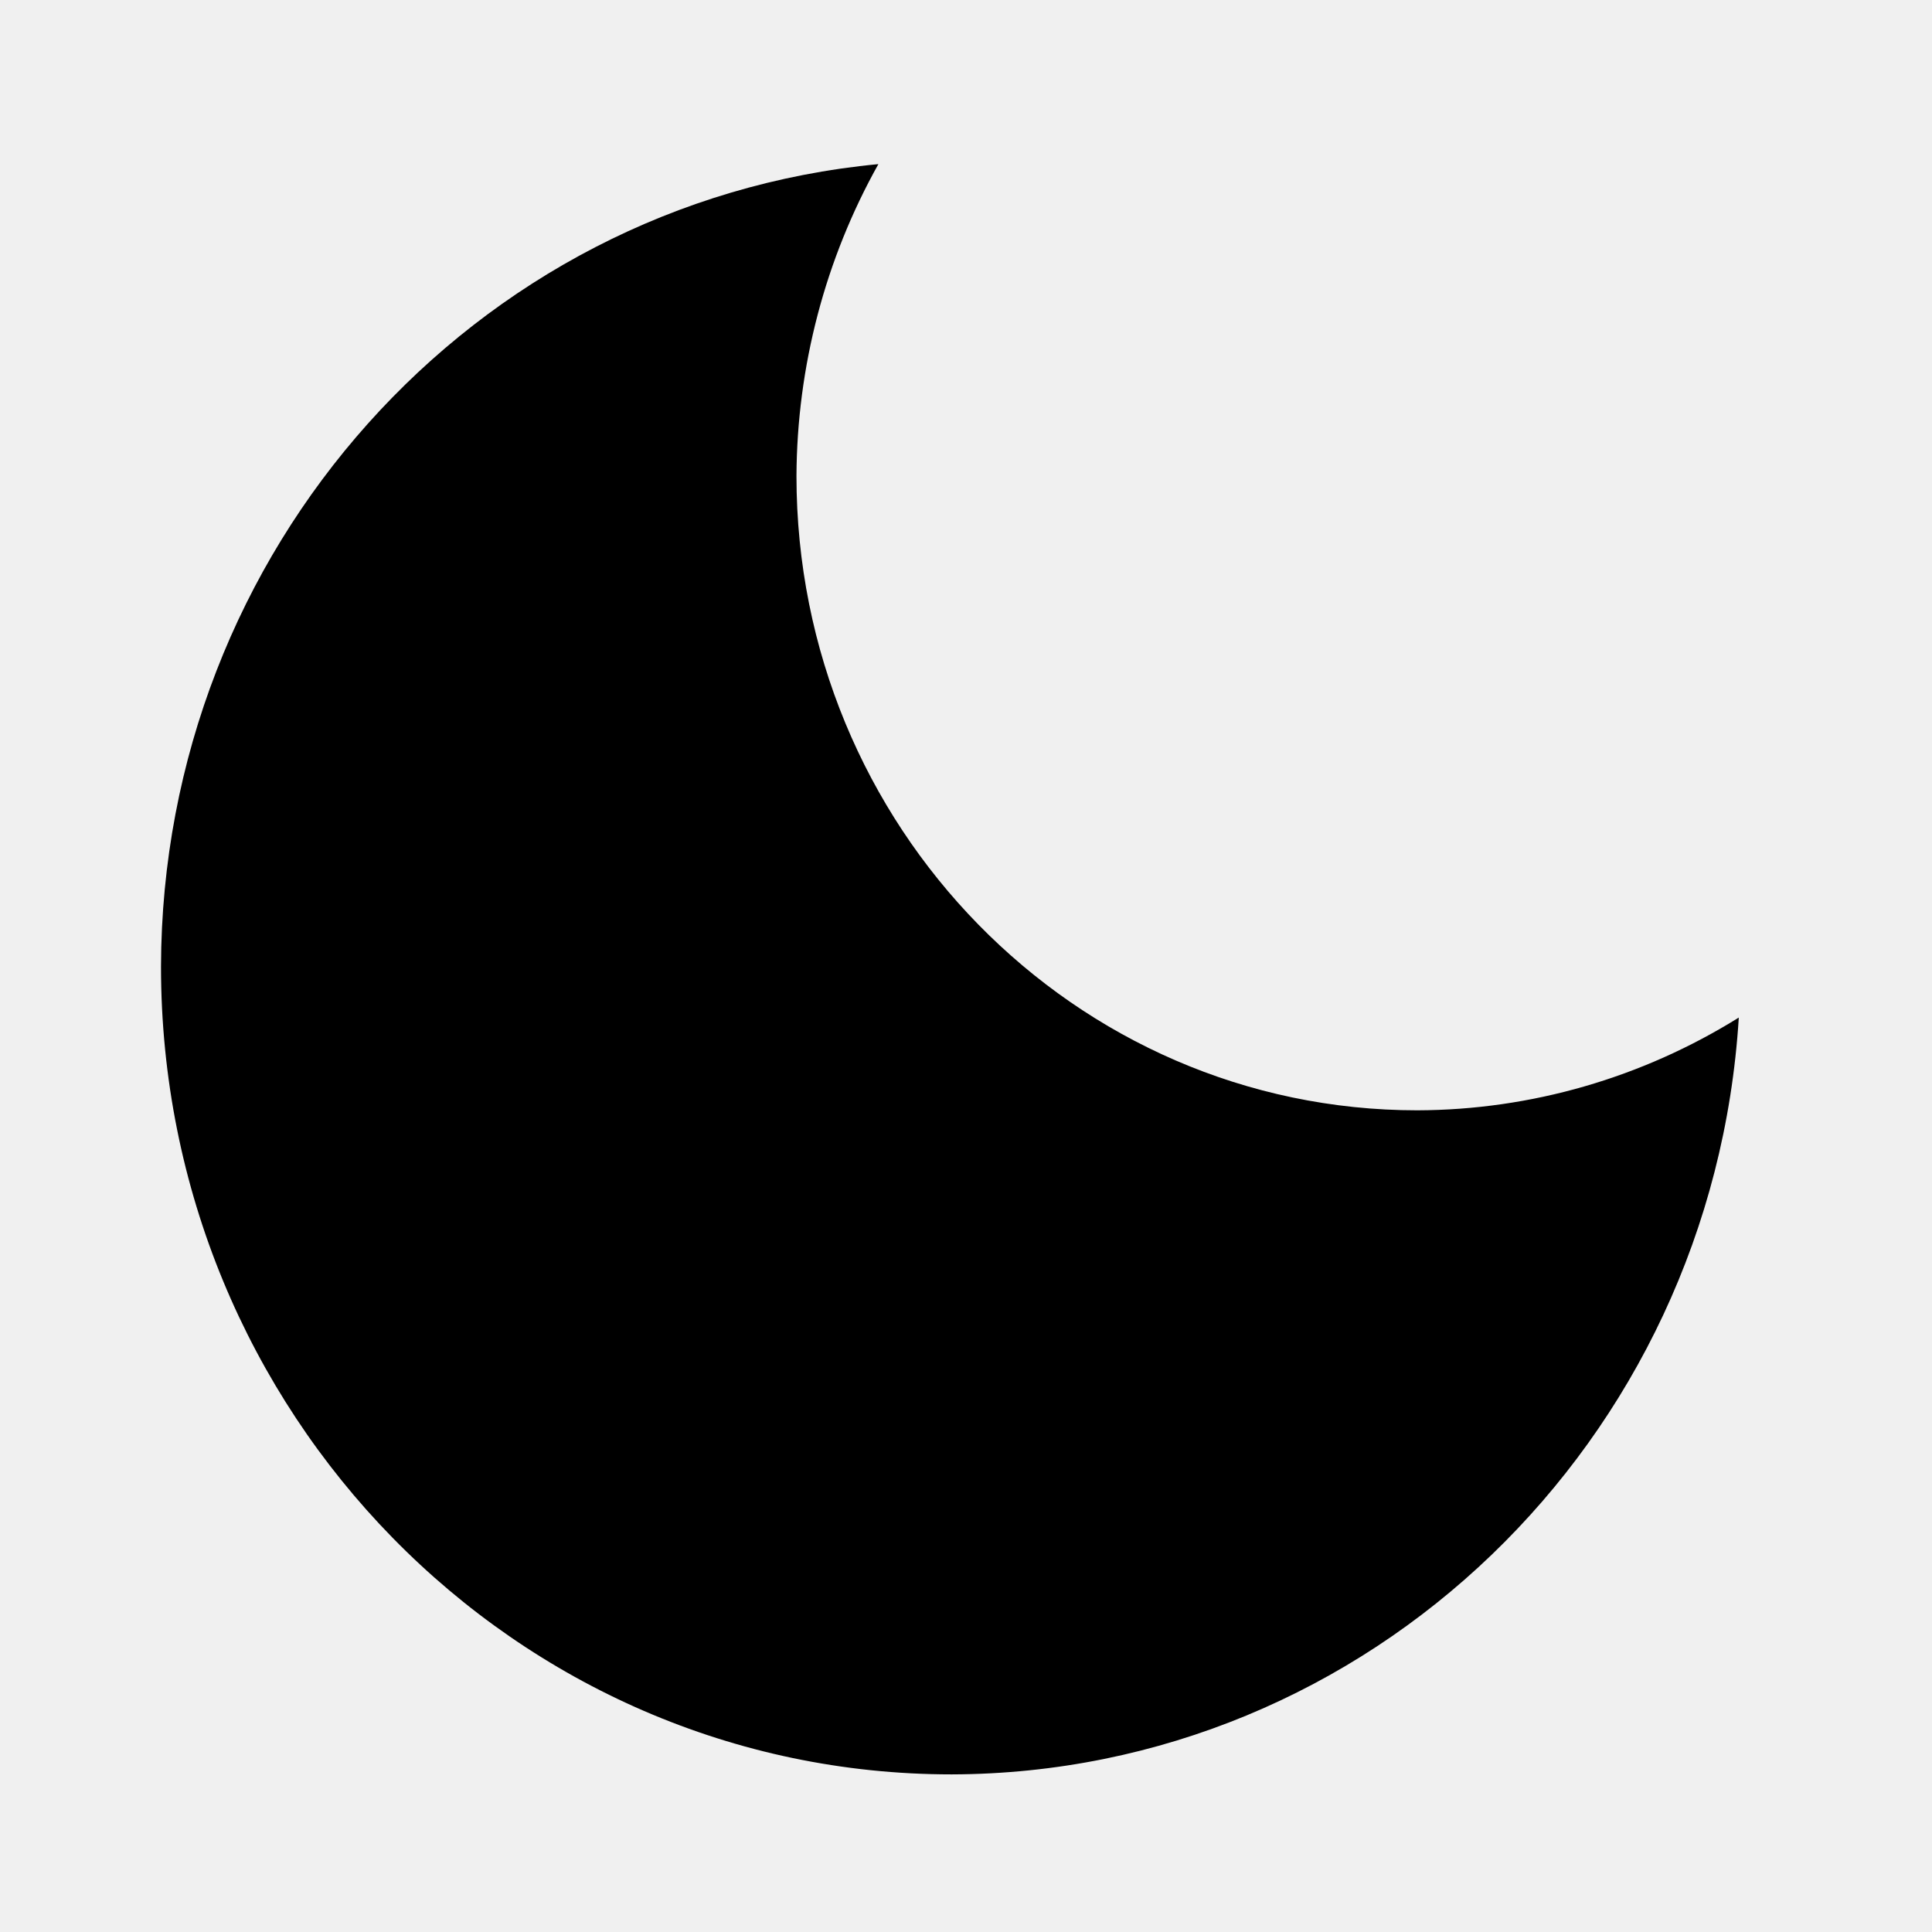
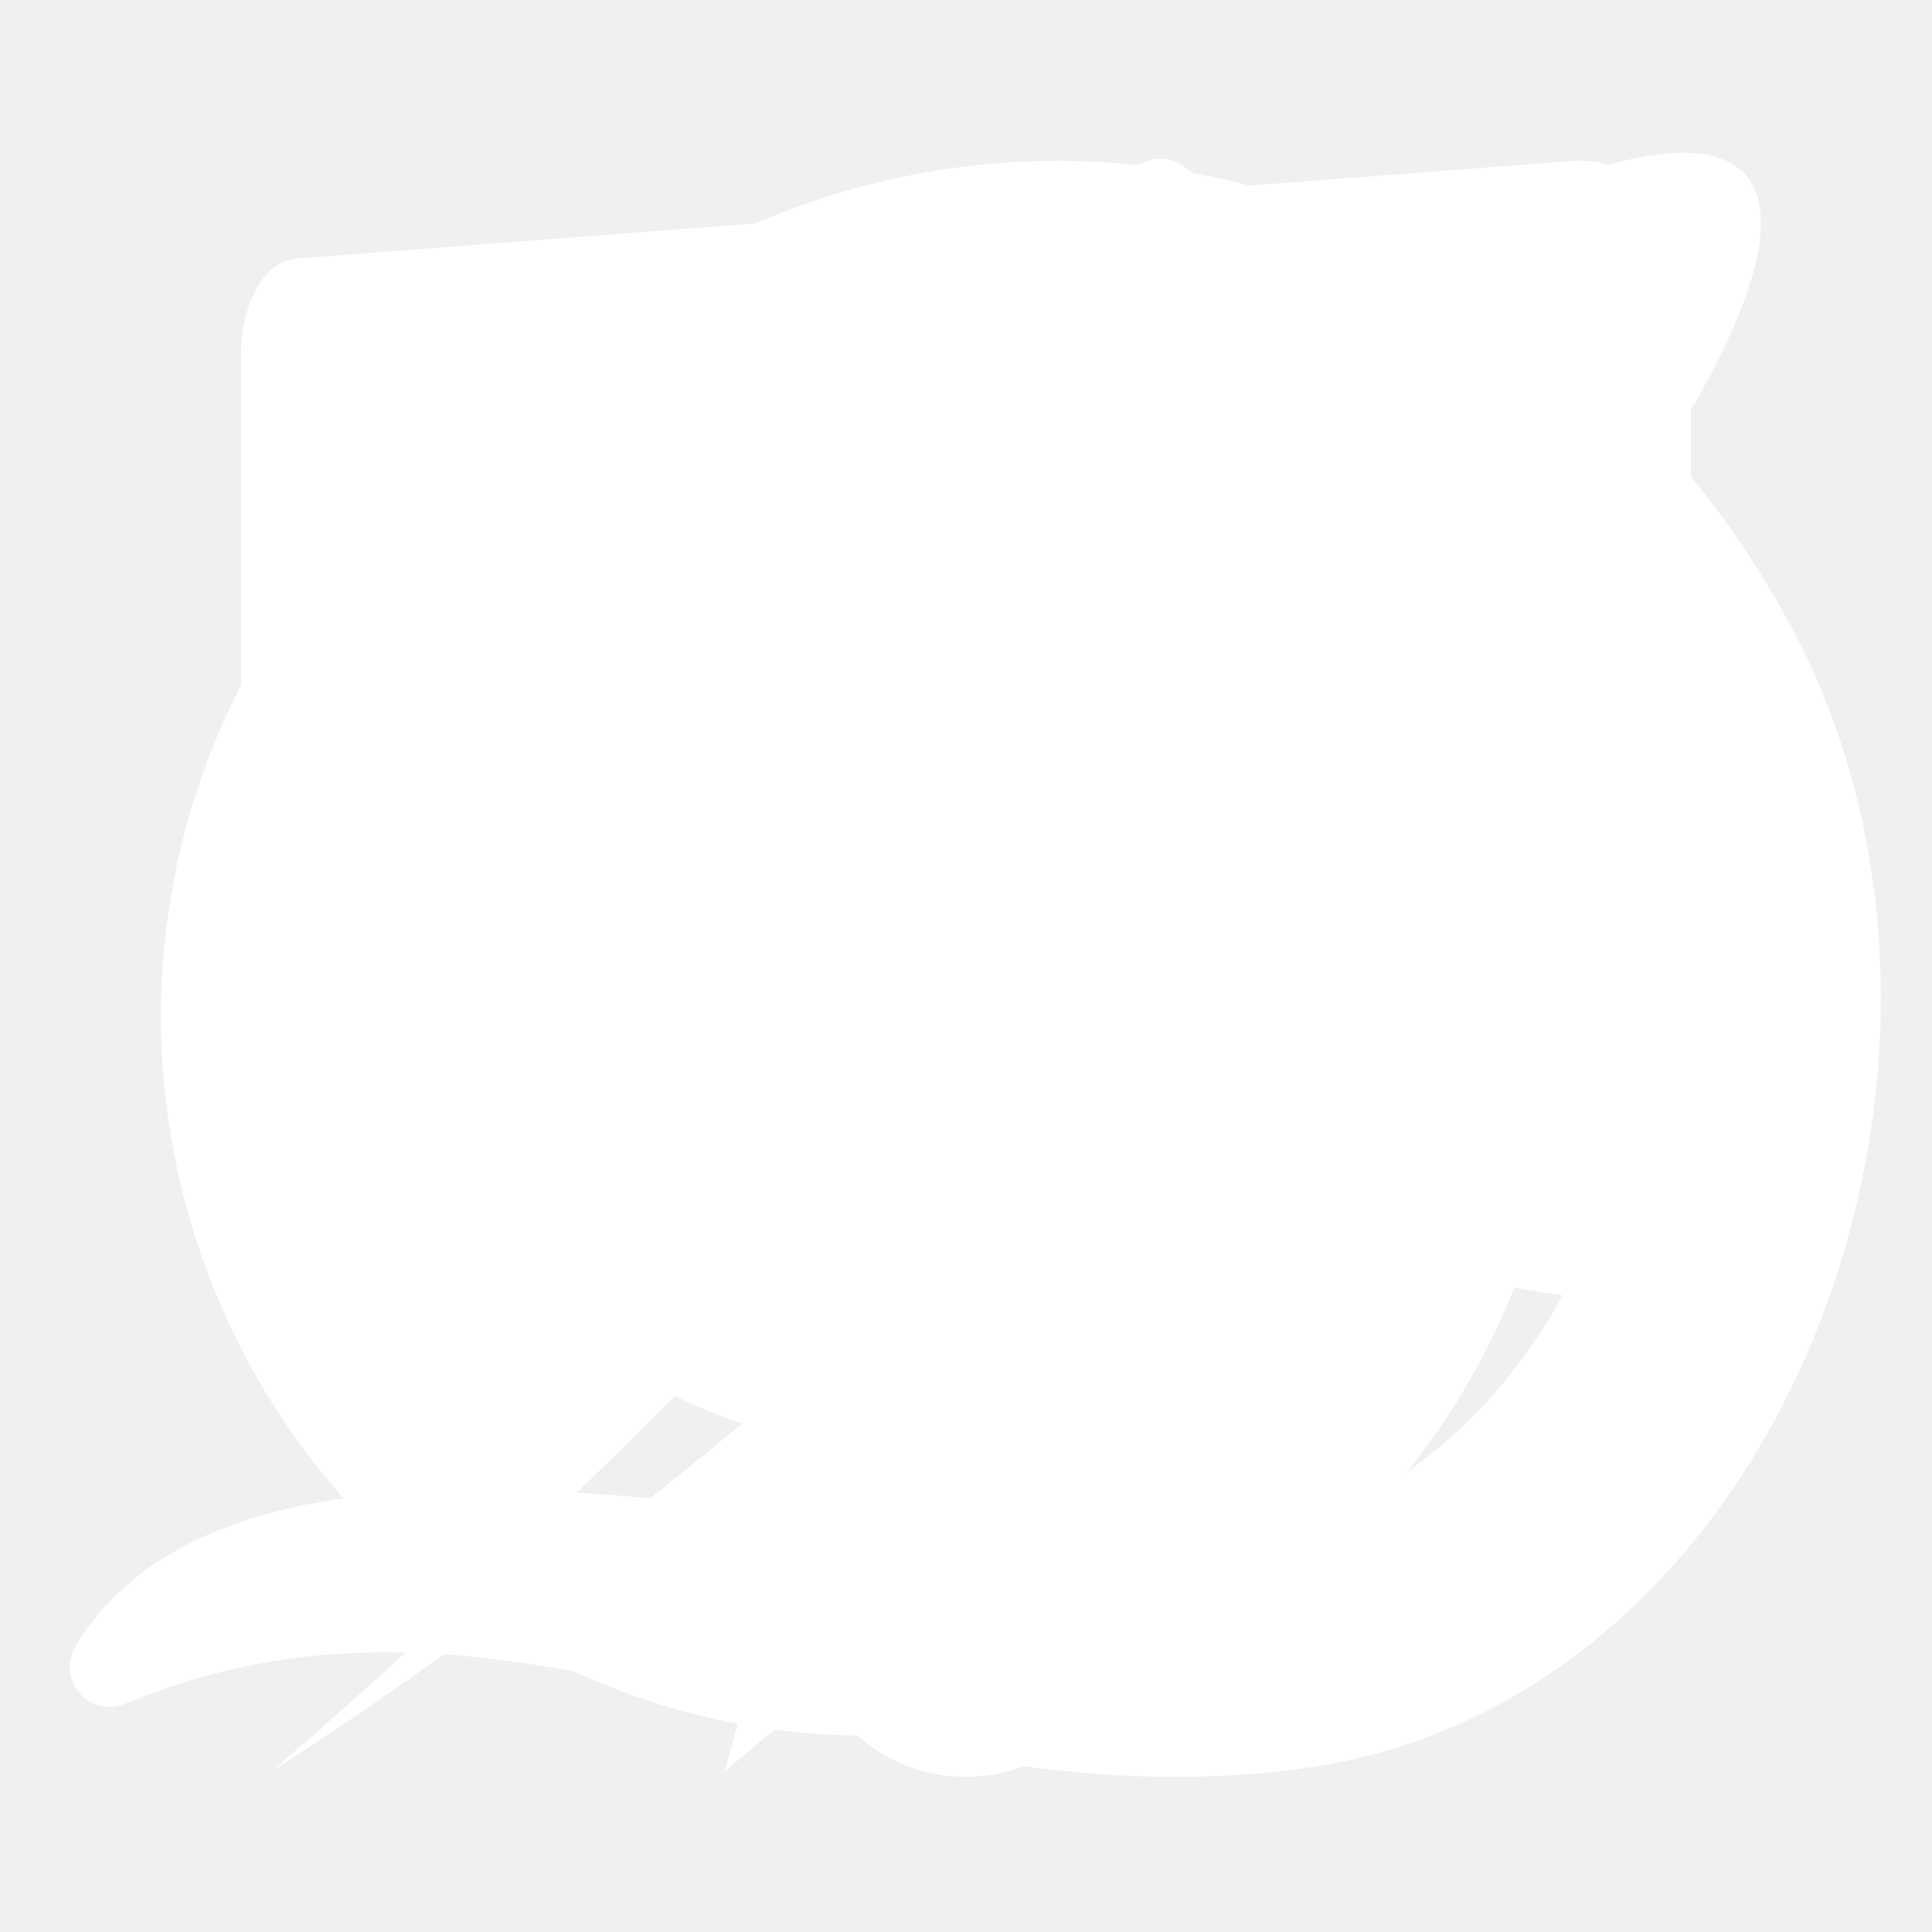
- <svg xmlns="http://www.w3.org/2000/svg" width="60mm" height="60mm" viewBox="0 0 60 60" version="1.1" id="svg1">
+ <svg xmlns="http://www.w3.org/2000/svg" xmlns:xlink="http://www.w3.org/1999/xlink" width="60mm" height="60mm" viewBox="0 0 60 60" version="1.1" id="svg1">
  <defs id="defs1" />
-   <g id="layer1" transform="translate(-40,-25)">
+   <g id="layer1" transform="translate(-40,-25)" style="display:inline">
    <rect style="display:none;fill:#000000;stroke-width:0.565;stroke-linejoin:round;stroke-miterlimit:3.9;paint-order:stroke markers fill" id="rect1" width="60" height="60" x="40" y="25" />
+     <path style="color:#000000;fill:#ffffff;fill-opacity:1;fill-rule:evenodd;stroke:none;stroke-width:2.349;stroke-dasharray:none;stroke-opacity:1" xlink:href="#path5" id="path6" d="m 72.9,29.996 c -3.191,-0.004 -6.436,0.627 -9.545,1.992 -10.613,4.661 -15.62,17.936 -11.518,27.209 3.995,9.032 15.664,13.84 25.154,9.465 7.804,-3.598 12.008,-12.92 7.975,-20.842 -3.276,-6.434 -11.132,-8.965 -18.029,-5.623 -3.298,1.598 -5.333,4.203 -5.875,7.051 -0.542,2.848 0.428,5.867 2.723,8.191 1.548,1.568 3.68,2 5.611,1.762 1.931,-0.239 3.74,-1.089 5.047,-2.289 a 1.239,1.239 0 0 0 -1.113,-2.119 c -1.979,0.453 -3.148,0.208 -3.896,-0.156 -0.721,-0.351 -1.081,-0.844 -1.326,-1.236 -0.564,-1.314 -0.502,-2.242 -0.092,-3.064 0.422,-0.845 1.304,-1.627 2.516,-2.225 3.184,-1.57 6.308,-0.265 7.912,2.887 2.076,4.078 -0.214,9.214 -4.559,11.217 -5.574,2.57 -12.47,-0.366 -15.061,-5.752 -3.235,-6.726 0.507,-14.894 7.518,-17.973 8.561,-3.76 18.86,0.709 22.645,8.912 2.283,4.948 2.423,10.766 0.549,15.641 -1.874,4.875 -5.682,8.793 -11.453,10.186 -1.114,0.269 -3.739,0.115 -6.861,-0.289 -3.122,-0.404 -6.82,-0.998 -10.525,-1.361 -3.706,-0.363 -7.419,-0.504 -10.66,0.051 -3.241,0.555 -6.121,1.86 -7.697,4.506 a 1.239,1.239 0 0 0 1.541,1.777 c 6.035,-2.515 11.523,-1.64 17.412,-0.277 5.889,1.363 12.113,3.247 19.182,2.281 7.583,-1.036 13.182,-6.68 15.945,-13.6 C 99.182,59.397 99.218,51.107 95.596,44.402 91.05,35.99 82.497,30.008 72.9,29.996 Z" />
+     <path style="color:#000000;display:inline;fill:#ffffff;fill-opacity:1;fill-rule:evenodd;stroke:none;stroke-width:2.349;stroke-dasharray:none;stroke-opacity:1" d="m 72.898,31.234 c -3.027,-0.004 -6.097,0.595 -9.045,1.89 -9.935,4.363 -14.645,17.067 -10.882,25.572 3.695,8.353 14.688,12.905 23.504,8.841 C 83.698,64.207 87.56,55.643 83.864,48.383 80.887,42.537 73.834,40.233 67.478,43.313 61.459,46.229 60.572,52.422 64.666,56.569 67.133,59.068 71.427,58 73.605,56 69.232,57 67.612,55 67,54 c -1.467,-3.271 0.227,-5.641 2.982,-7 3.753,-1.851 7.706,-0.216 9.565,3.435 2.428,4.768 -0.217,10.634 -5.144,12.905 -6.24,2.876 -13.81,-0.347 -16.693,-6.34 -3.564,-7.409 0.532,-16.306 8.134,-19.645 9.219,-4.049 20.2,0.709 24.269,9.528 4.857,10.527 0.603,24.571 -11.74,27.549 -6.151,1.484 -29.655,-6.584 -34.971,2.338 12.759,-5.316 23.391,3.765 36.903,1.92 C 94.437,76.76 101.338,57.632 94.507,44.99 90.153,36.934 81.978,31.244 72.898,31.234 Z" id="path5" />
  </g>
-   <g id="layer2" style="display:none">
-     <path id="path2" style="fill:#000000;fill-opacity:1;stroke-width:0.565;stroke-linejoin:round;stroke-miterlimit:3.9;paint-order:stroke markers fill" d="m 42.514,38.24 -20,16.76 5,-18.57 M 9.191,8.031 48.809,5 c 2.047,-0.157 3.705,1.653 3.705,3.705 V 36.569 c 0,2.053 -1.677,4.023 -3.705,3.705 L 9.191,34.068 C 8.256,33.922 7.486,32.744 7.486,31.099 V 11 c 0,-1.645 0.762,-2.897 1.705,-2.969 z" />
+   <g id="layer2" style="display:inline">
+     <path id="path2" style="display:inline;fill:#ffffff;fill-opacity:1;stroke-width:0.565;stroke-linejoin:round;stroke-miterlimit:3.9;paint-order:stroke markers fill" d="m 42.514,38.24 -20,16.76 5,-18.57 M 9.191,8.031 48.809,5 c 2.047,-0.157 3.705,1.653 3.705,3.705 V 36.569 c 0,2.053 -1.677,4.023 -3.705,3.705 L 9.191,34.068 C 8.256,33.922 7.486,32.744 7.486,31.099 V 11 c 0,-1.645 0.762,-2.897 1.705,-2.969 z" />
  </g>
-   <g id="layer3" style="display:none">
-     <path id="rect4" style="stroke-width:0.565;stroke-linejoin:round;stroke-miterlimit:3.9;paint-order:stroke markers fill" d="M 23.296,9.762 35.646,5 c 1.034,-0.399 2.125,0.899 2,2 L 34,39.058 c -0.126,1.112 -0.727,2.192 -1.6,2 L 27.6,40 C 26.727,39.808 26.238,39.326 26,38 L 21.296,11.762 c -0.196,-1.091 0.966,-1.601 2,-2 z M 35.09,50.09 A 5.09,5.09 0 0 1 30,55.181 5.09,5.09 0 0 1 24.91,50.09 5.09,5.09 0 0 1 30,45 a 5.09,5.09 0 0 1 5.09,5.09 z" />
+   <g id="layer3" style="display:inline">
+     <path id="rect4" style="fill:#ffffff;fill-opacity:1;stroke-width:0.565;stroke-linejoin:round;stroke-miterlimit:3.9;paint-order:stroke markers fill" d="M 23.296,9.762 35.646,5 c 1.034,-0.399 2.125,0.899 2,2 L 34,39.058 c -0.126,1.112 -0.727,2.192 -1.6,2 L 27.6,40 C 26.727,39.808 26.238,39.326 26,38 L 21.296,11.762 c -0.196,-1.091 0.966,-1.601 2,-2 z M 35.09,50.09 A 5.09,5.09 0 0 1 30,55.181 5.09,5.09 0 0 1 24.91,50.09 5.09,5.09 0 0 1 30,45 a 5.09,5.09 0 0 1 5.09,5.09 z" />
  </g>
  <g id="layer4" style="display:inline">
-     <path id="path4" style="fill:#000000;stroke-width:0.551;stroke-linejoin:round;stroke-miterlimit:3.9;paint-order:stroke markers fill" d="M 27.279,5.097 A 24.555,25.087 0 0 0 5,30.018 24.555,25.087 0 0 0 29.556,55.105 24.555,25.087 0 0 0 54,31.601 19.283,19.701 0 0 1 44.018,34.482 19.283,19.701 0 0 1 24.735,14.781 19.283,19.701 0 0 1 27.279,5.097 Z" />
+     <path id="path4" style="fill:#ffffff;fill-opacity:1;stroke-width:0.49;stroke-linejoin:round;stroke-miterlimit:3.9;paint-order:stroke markers fill" d="M 51.876,4.76 A 8.23,41.104 48.101 0 0 36.504,12.214 7.151,42.886 45.504 0 1 45.562,10.102 7.151,42.886 45.504 0 1 30.82,32.947 17.157,17.529 0 0 0 33.943,34.493 8.23,41.104 48.101 0 0 54.147,5.365 8.23,41.104 48.101 0 0 51.876,4.76 Z M 33.943,34.493 a 8.23,41.104 48.101 0 1 -4.557,4.248 8.23,41.104 48.101 0 1 -14.263,11.666 21.849,22.322 0 0 0 11.721,3.492 21.849,22.322 0 0 0 21.749,-20.913 17.157,17.529 0 0 1 -8.882,2.563 17.157,17.529 0 0 1 -5.769,-1.056 z M 15.123,50.406 A 21.849,22.322 0 0 1 14.28,49.781 7.151,42.886 45.504 0 1 8.45,55 8.23,41.104 48.101 0 0 15.123,50.406 Z m -0.843,-0.625 a 7.151,42.886 45.504 0 0 2.534,-2.374 A 7.151,42.886 45.504 0 0 30.82,32.947 17.157,17.529 0 0 1 22.554,18.02 17.157,17.529 0 0 1 24.819,9.403 21.849,22.322 0 0 0 4.995,31.577 a 21.849,22.322 0 0 0 9.285,18.204 z" />
  </g>
</svg>
